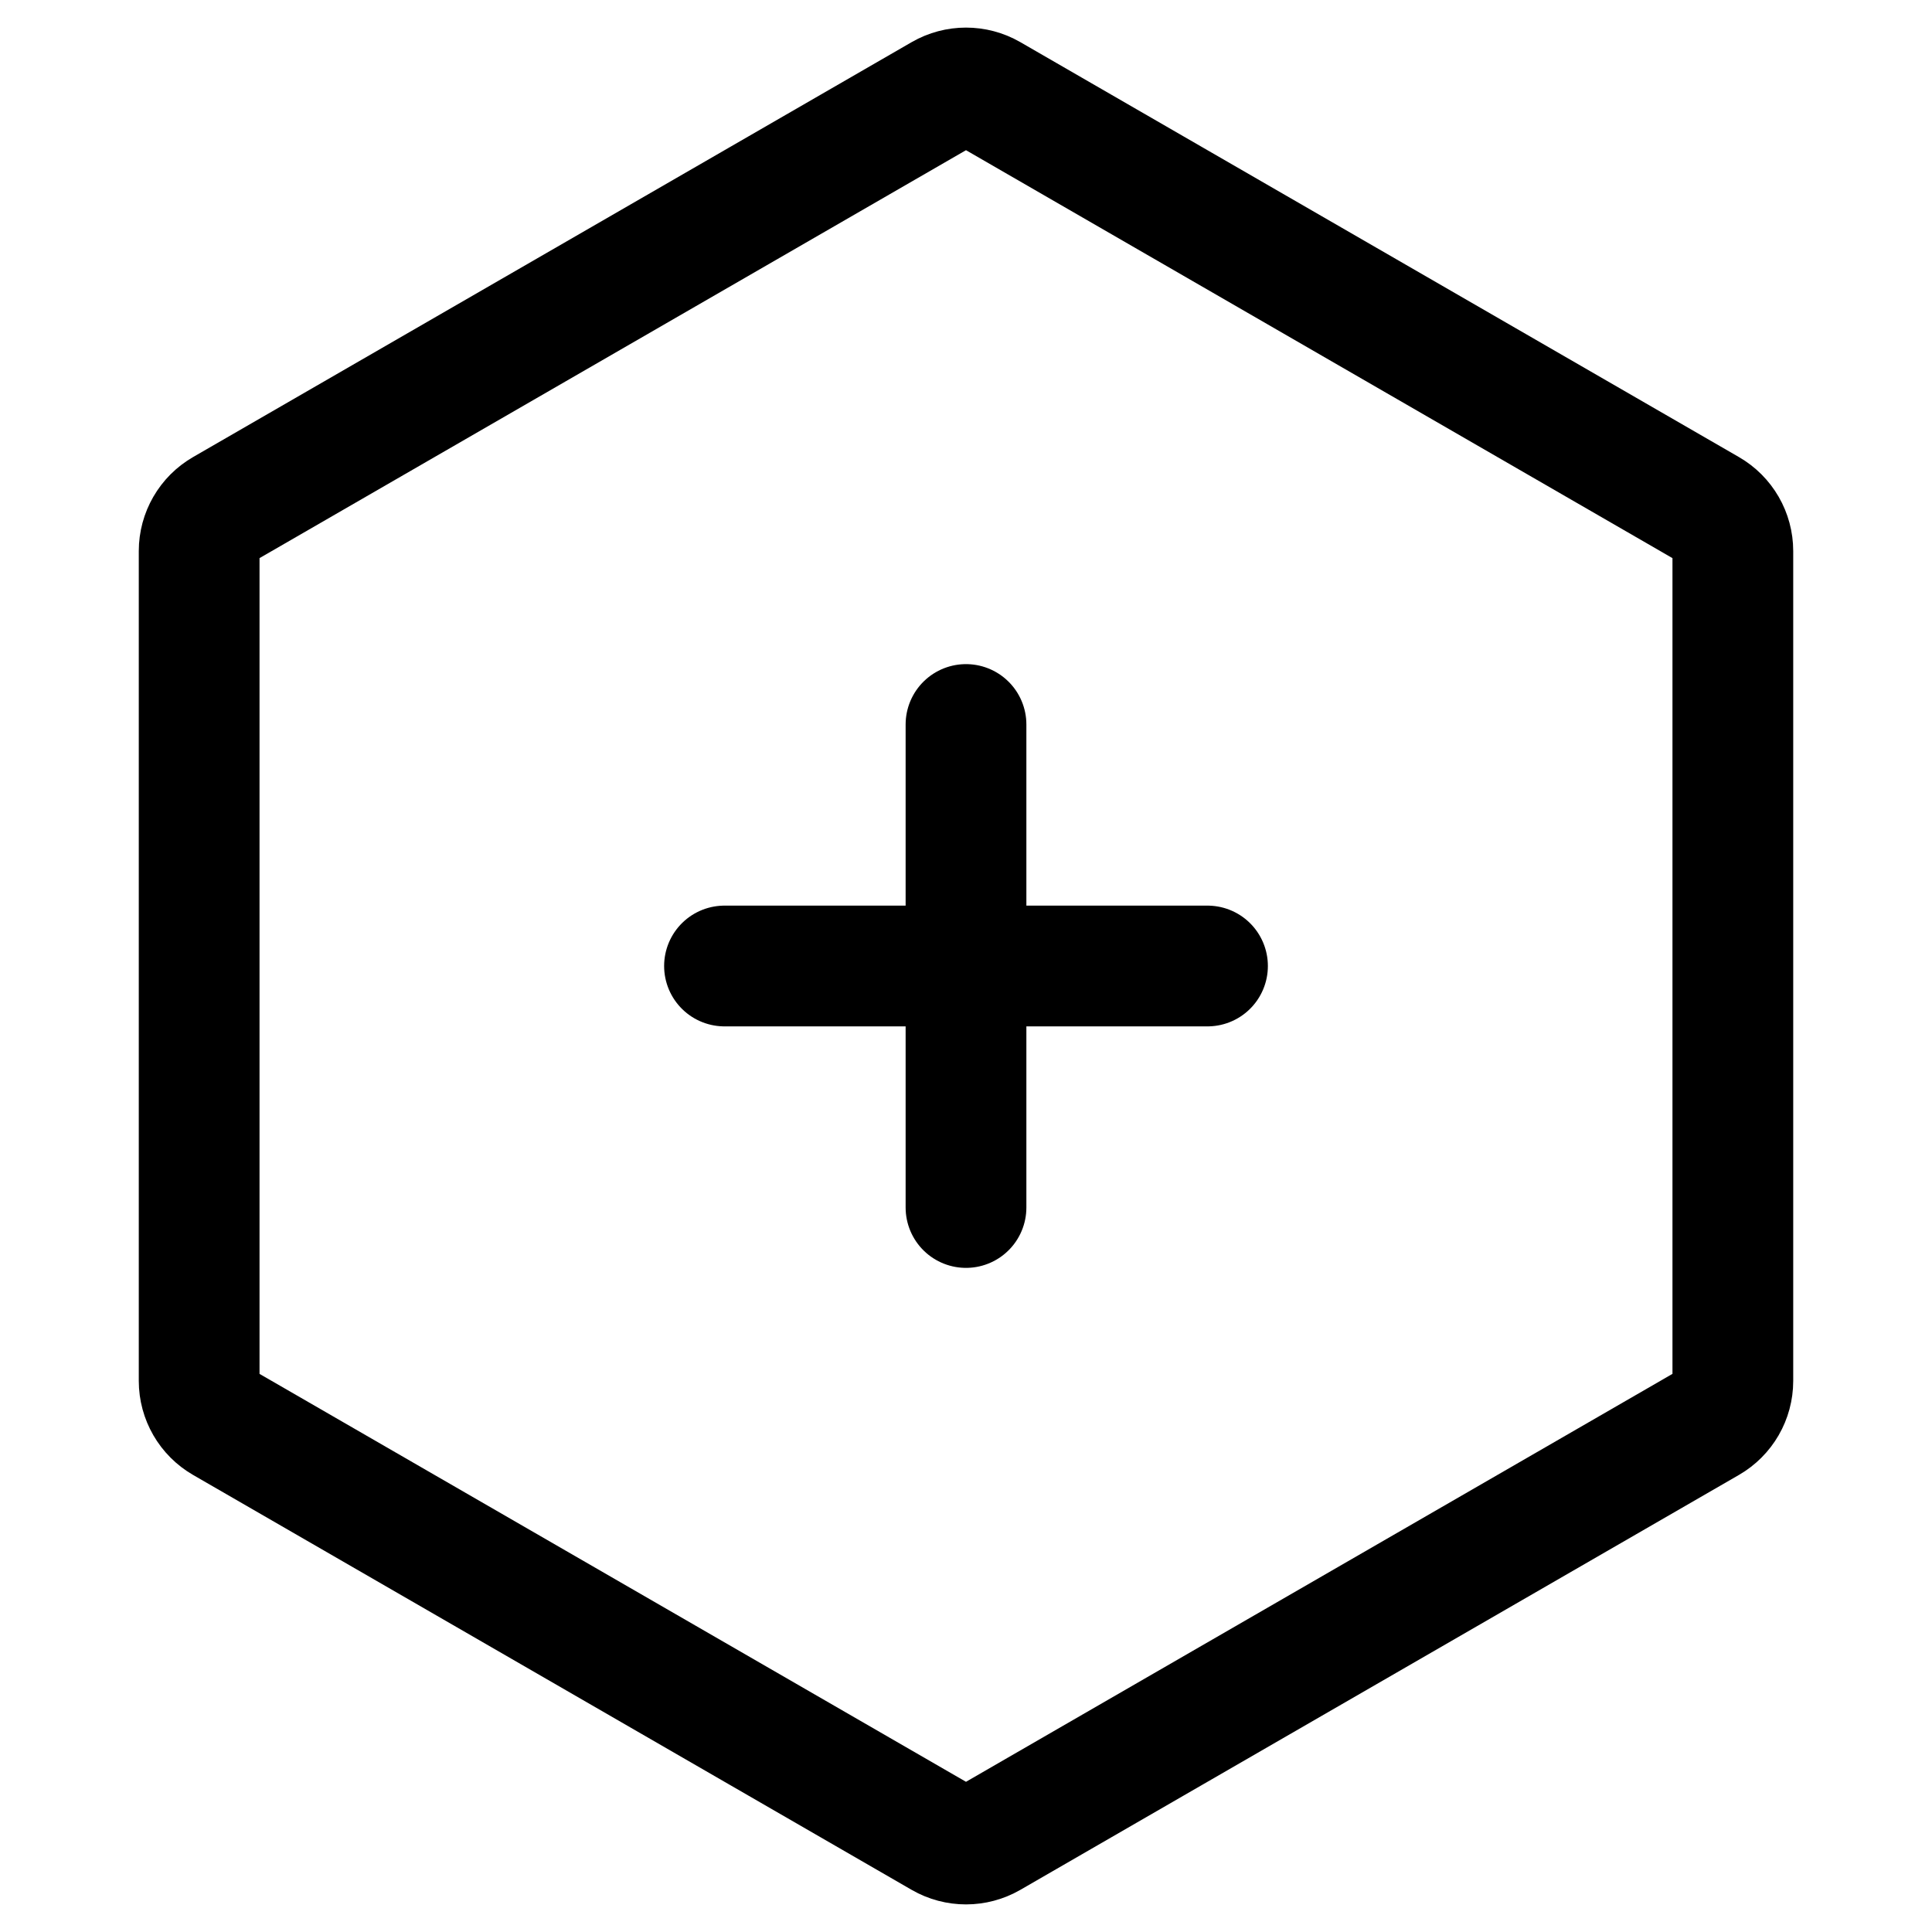
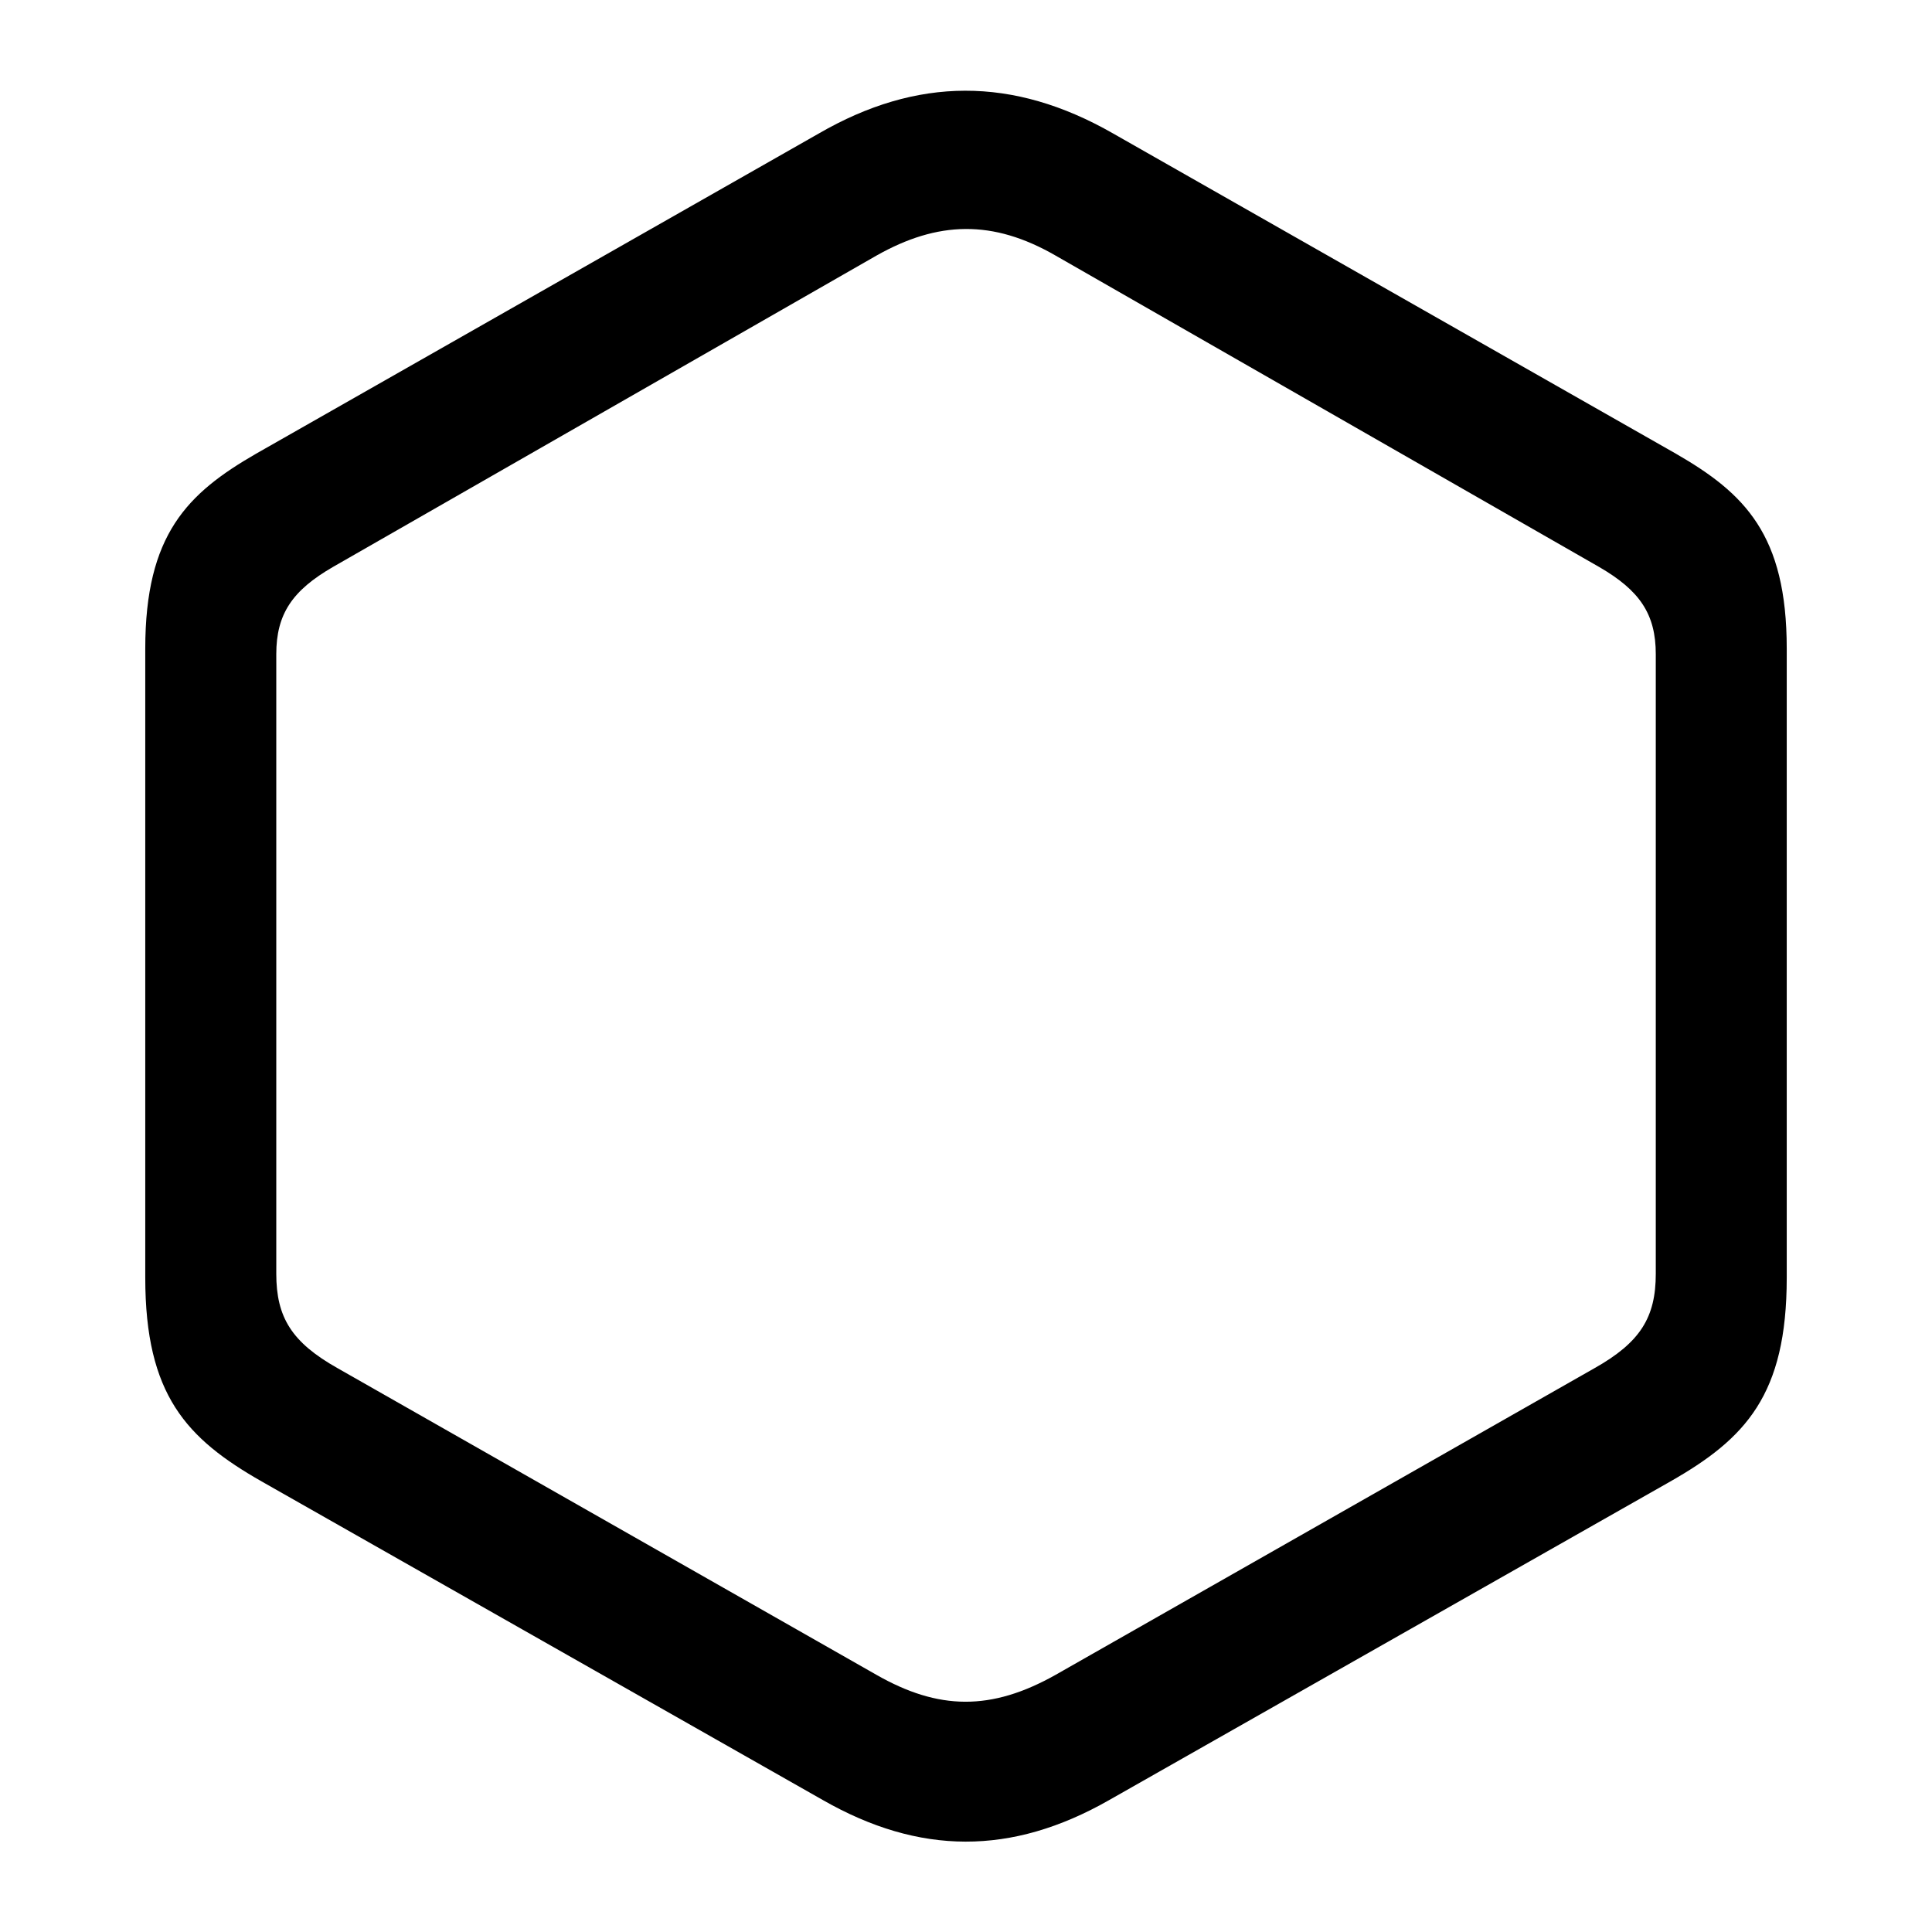
- <svg xmlns="http://www.w3.org/2000/svg" fill="none" height="24" stroke-width="1.5" viewBox="0 0 24 24" width="24">
-   <path d="M9 12H12M15 12H12M12 12V9M12 12V15" stroke="currentColor" stroke-linecap="round" stroke-linejoin="round" />
-   <path d="M11.7 1.173C11.886 1.066 12.114 1.066 12.3 1.173L21.226 6.327C21.412 6.434 21.526 6.632 21.526 6.846V17.154C21.526 17.368 21.412 17.566 21.226 17.673L12.3 22.827C12.114 22.934 11.886 22.934 11.7 22.827L2.774 17.673C2.588 17.566 2.474 17.368 2.474 17.154V6.846C2.474 6.632 2.588 6.434 2.774 6.327L11.7 1.173Z" stroke="currentColor" stroke-linecap="round" stroke-linejoin="round" />
+ <svg xmlns="http://www.w3.org/2000/svg" version="1.1" width="32" height="32" viewBox="0 0 32 32">
+   <path d="M4.335 24.538l9.295 5.277c1.594 0.911 3.121 0.924 4.741 0l9.295-5.277c1.246-0.71 1.928-1.433 1.928-3.375v-10.42c0-1.888-0.696-2.571-1.835-3.228l-9.322-5.304c-1.661-0.951-3.254-0.938-4.875 0l-9.321 5.304c-1.138 0.656-1.835 1.339-1.835 3.228v10.42c0 1.942 0.683 2.665 1.929 3.375zM5.594 22.663c-0.763-0.429-1.018-0.844-1.018-1.567v-10.259c0-0.67 0.268-1.058 0.938-1.446l9-5.156c1.018-0.576 1.929-0.603 2.973 0l9 5.156c0.67 0.388 0.938 0.777 0.938 1.446v10.259c0 0.723-0.255 1.138-1.018 1.567l-8.92 5.076c-1.071 0.603-1.942 0.589-2.973 0z" />
</svg>
